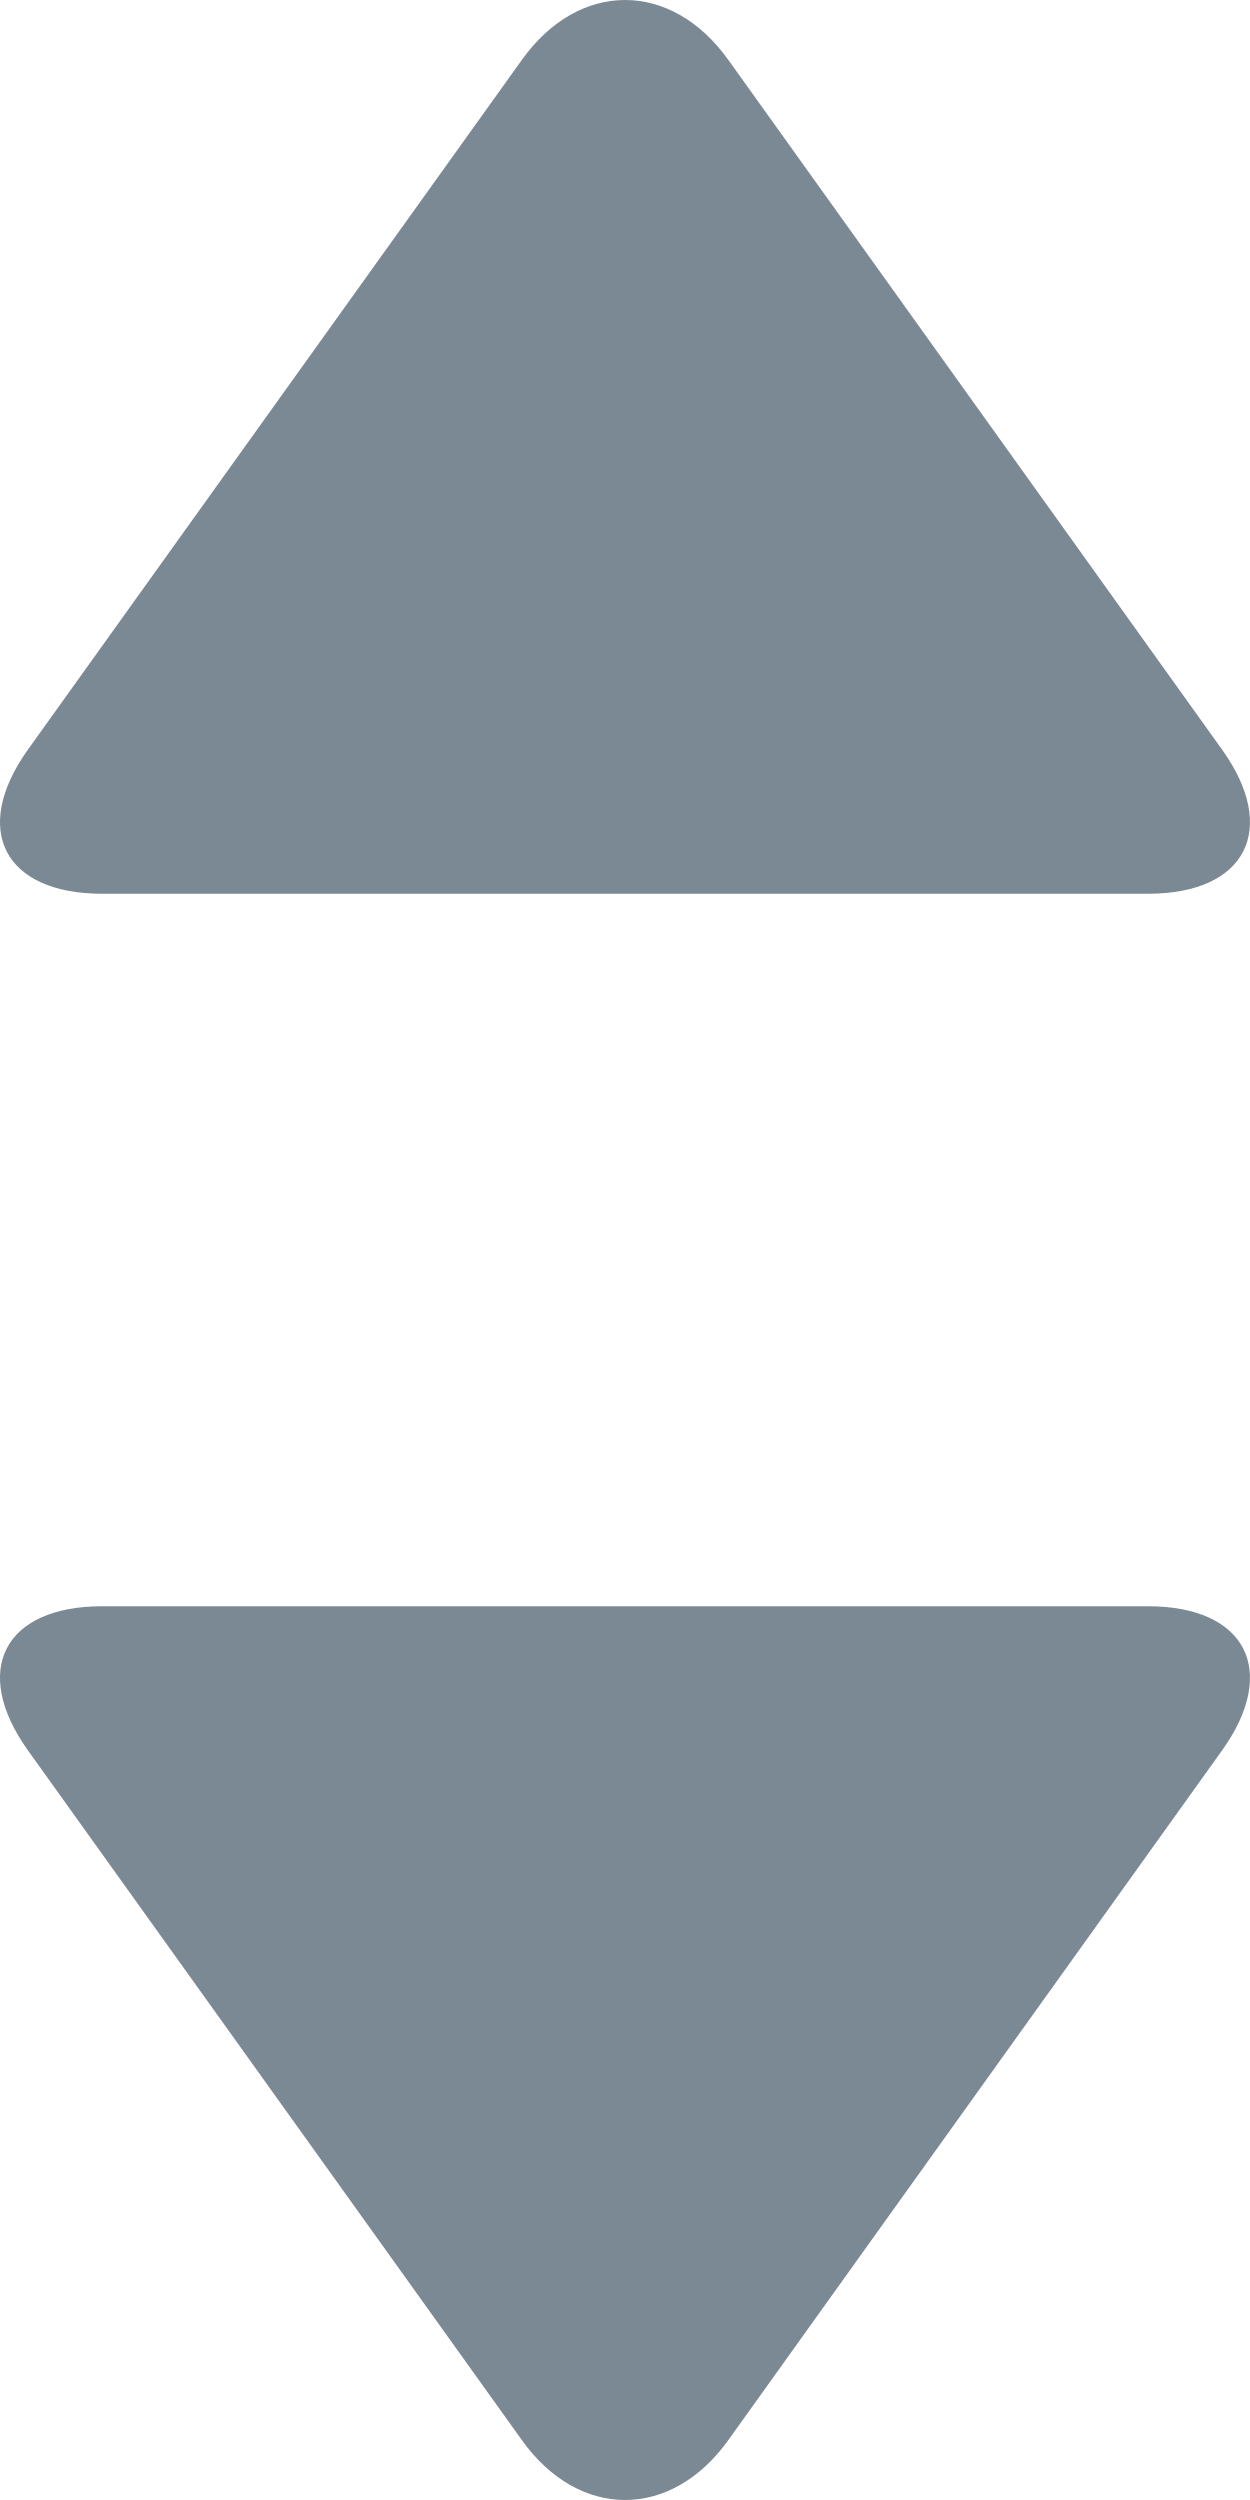
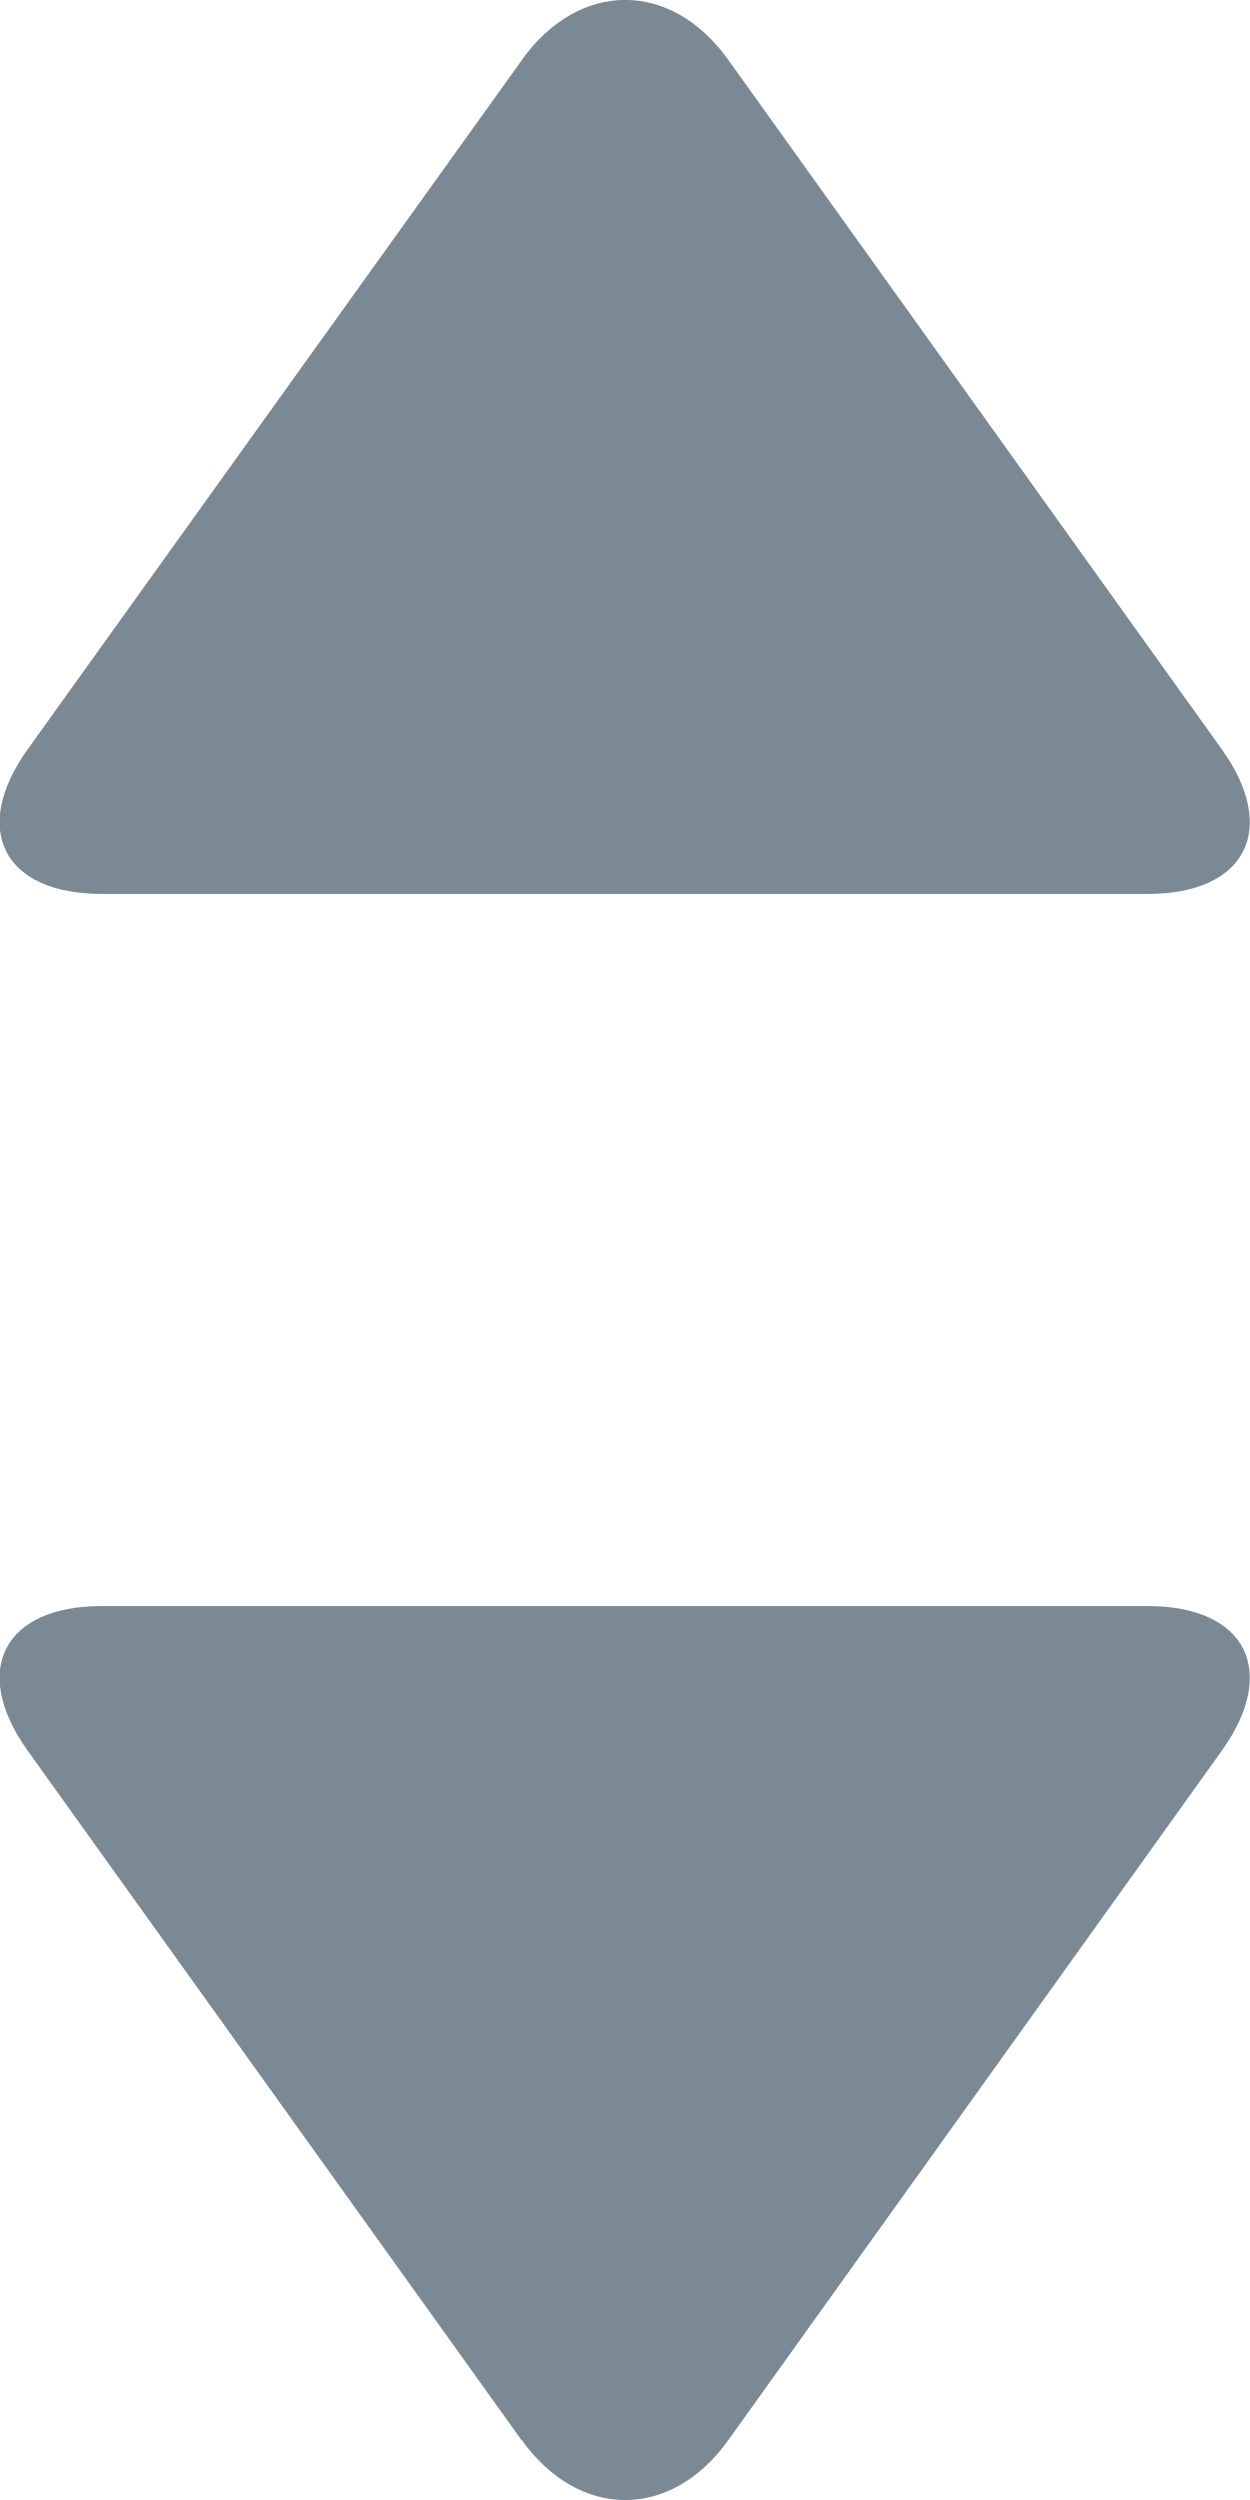
- <svg xmlns="http://www.w3.org/2000/svg" width="7px" height="14px" viewBox="0 0 7 14" version="1.1">
-   <defs />
-   <g id="Page-1" stroke="none" stroke-width="1" fill="none" fill-rule="evenodd">
-     <g id="Rectangle-3-Copy-+-icon-form-valid-+-Last-name-Copy" transform="translate(-203, -30)" fill="#7B8994">
-       <path d="M205.922,43.664 C206.241,44.111 206.758,44.113 207.079,43.664 L209.843,39.803 C210.163,39.357 209.978,38.995 209.429,38.995 L203.572,38.995 C203.023,38.995 202.836,39.354 203.157,39.803 L205.922,43.664 Z M205.922,30.336 C206.241,29.889 206.758,29.887 207.079,30.336 L209.843,34.197 C210.163,34.643 209.978,35.005 209.429,35.005 L203.572,35.005 C203.023,35.005 202.836,34.646 203.157,34.197 L205.922,30.336 Z" id="icon-form-dropdown" />
-     </g>
-   </g>
+ <svg xmlns="http://www.w3.org/2000/svg" width="7" height="14" viewBox="0 0 7 14">
+   <path d="M2.922 13.664c.32.447.836.45 1.157 0l2.763-3.86c.32-.447.135-.81-.414-.81H.57c-.55 0-.736.36-.415.81l2.765 3.86zm0-13.328c.32-.447.836-.45 1.157 0l2.763 3.86c.32.447.135.81-.414.81H.57c-.55 0-.736-.36-.415-.81L2.922.337z" fill="#7B8994" fill-rule="evenodd" />
</svg>
